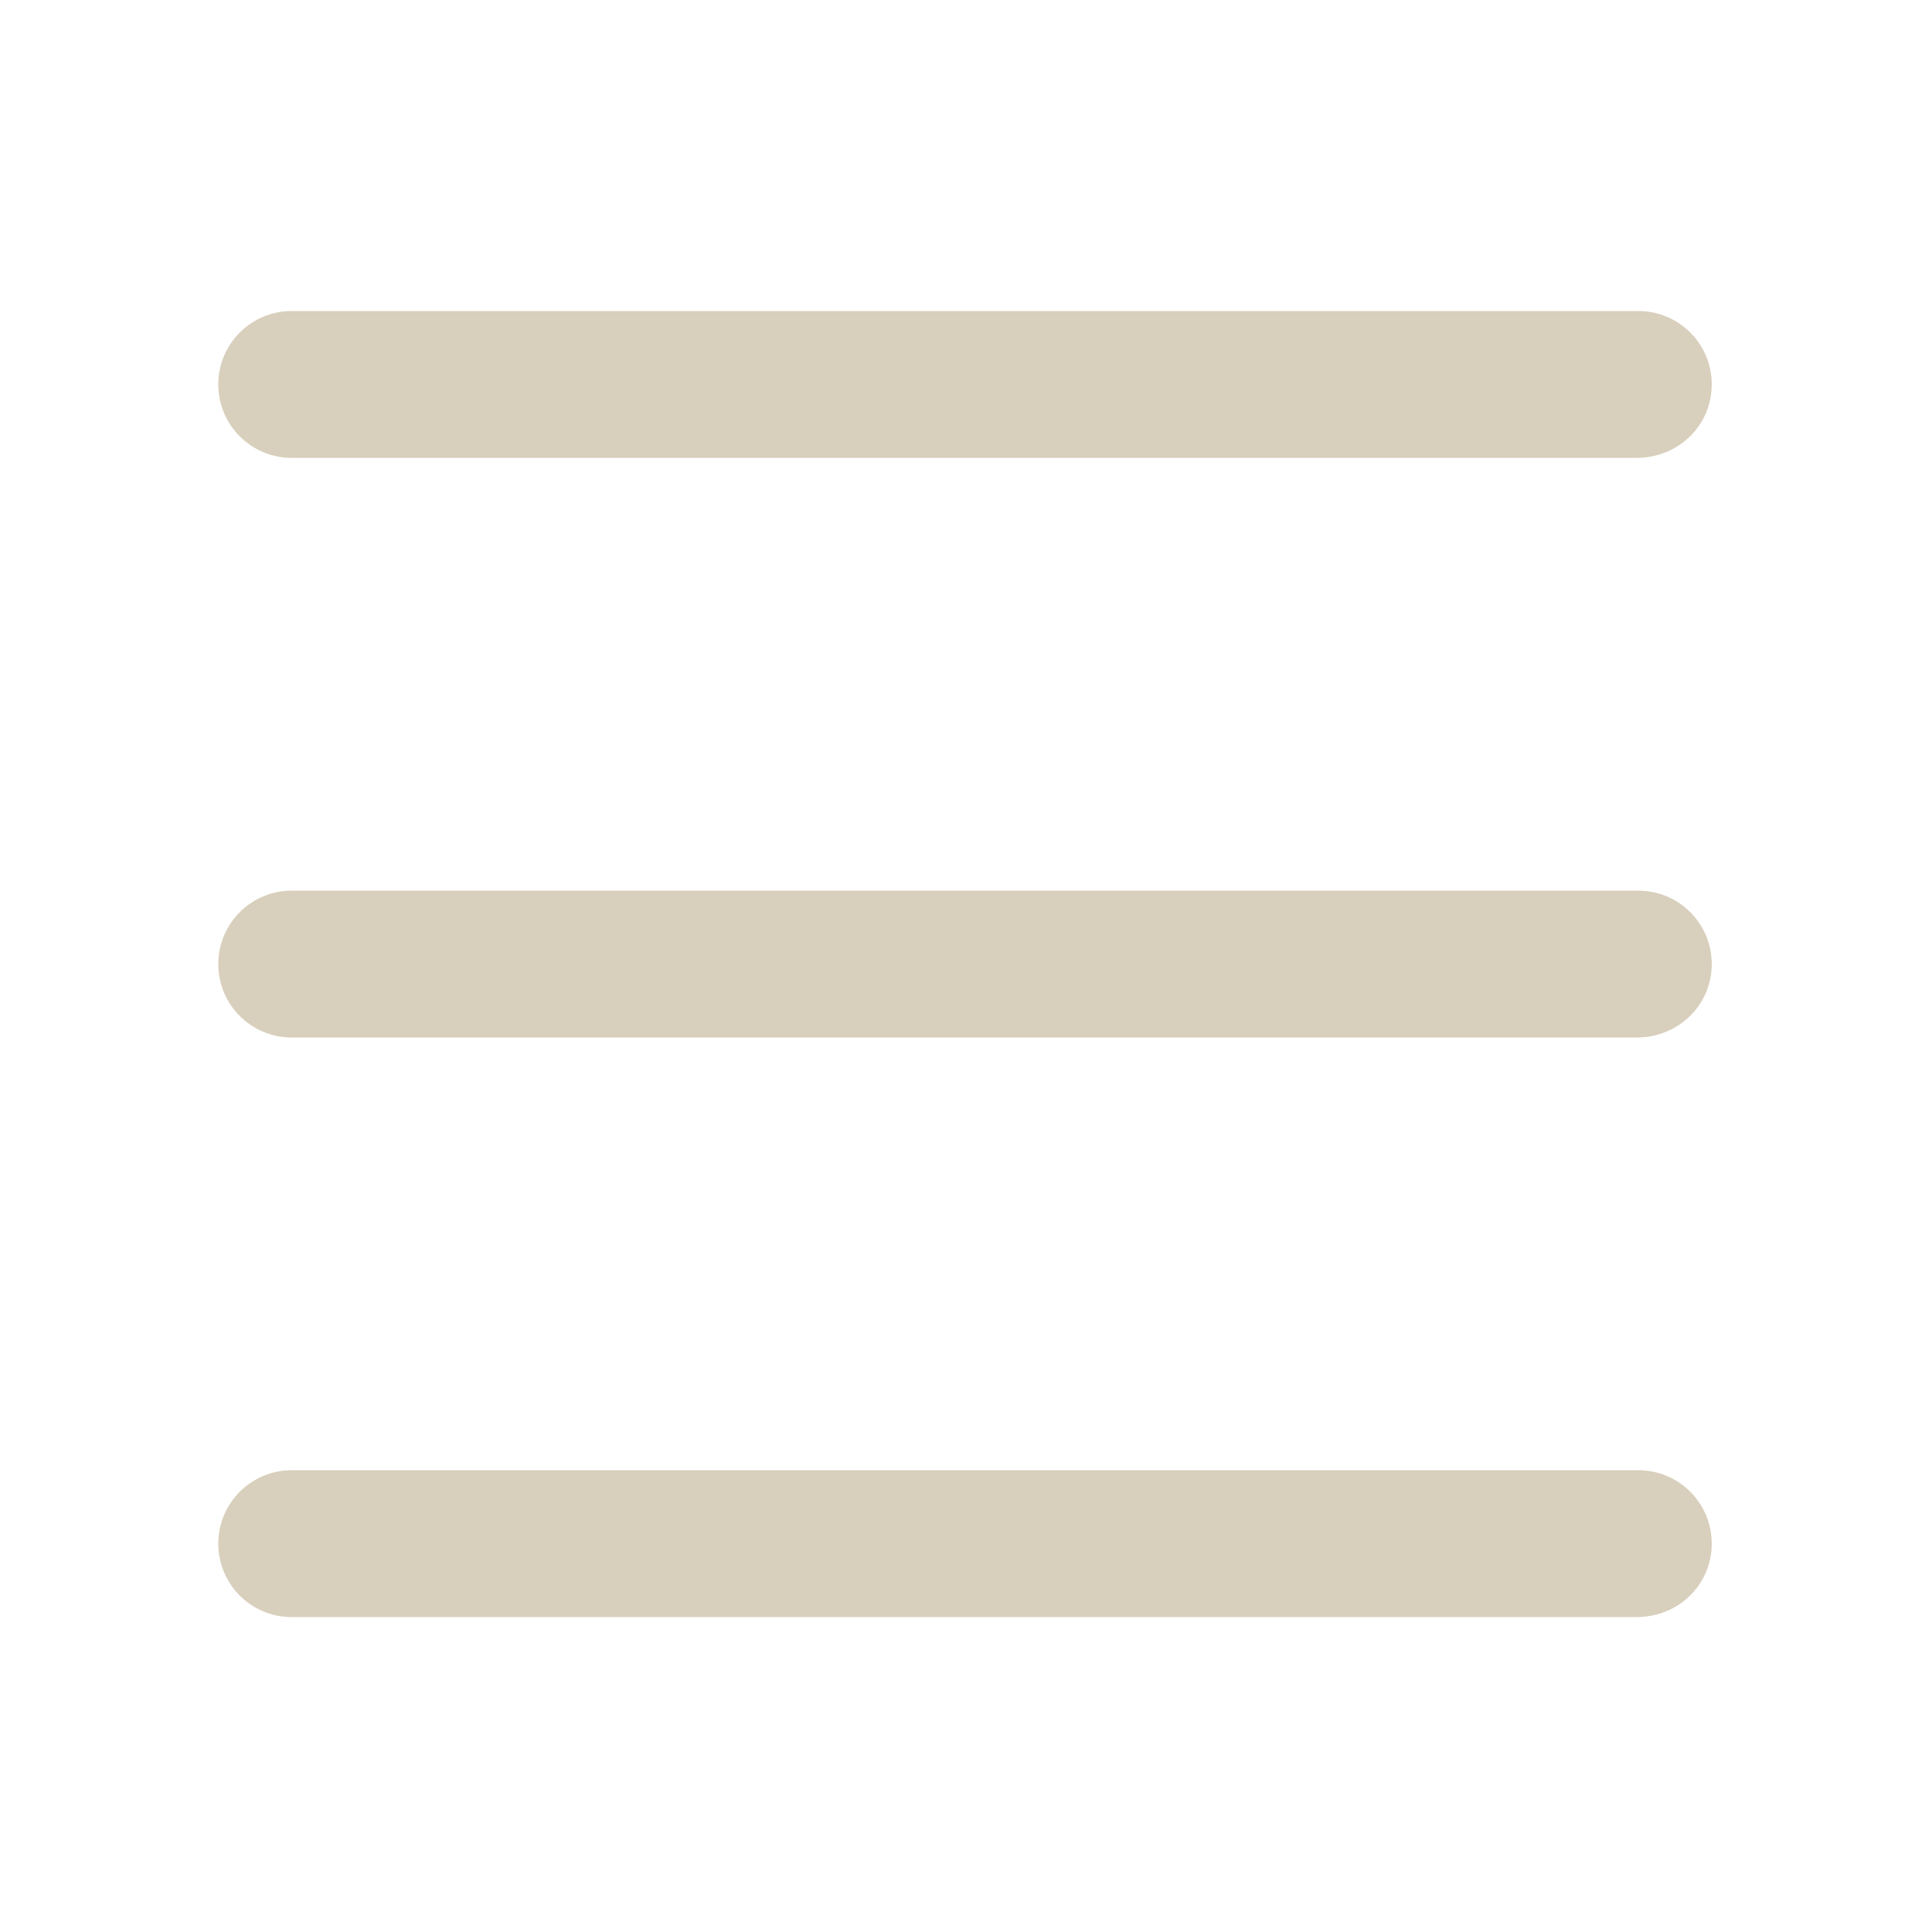
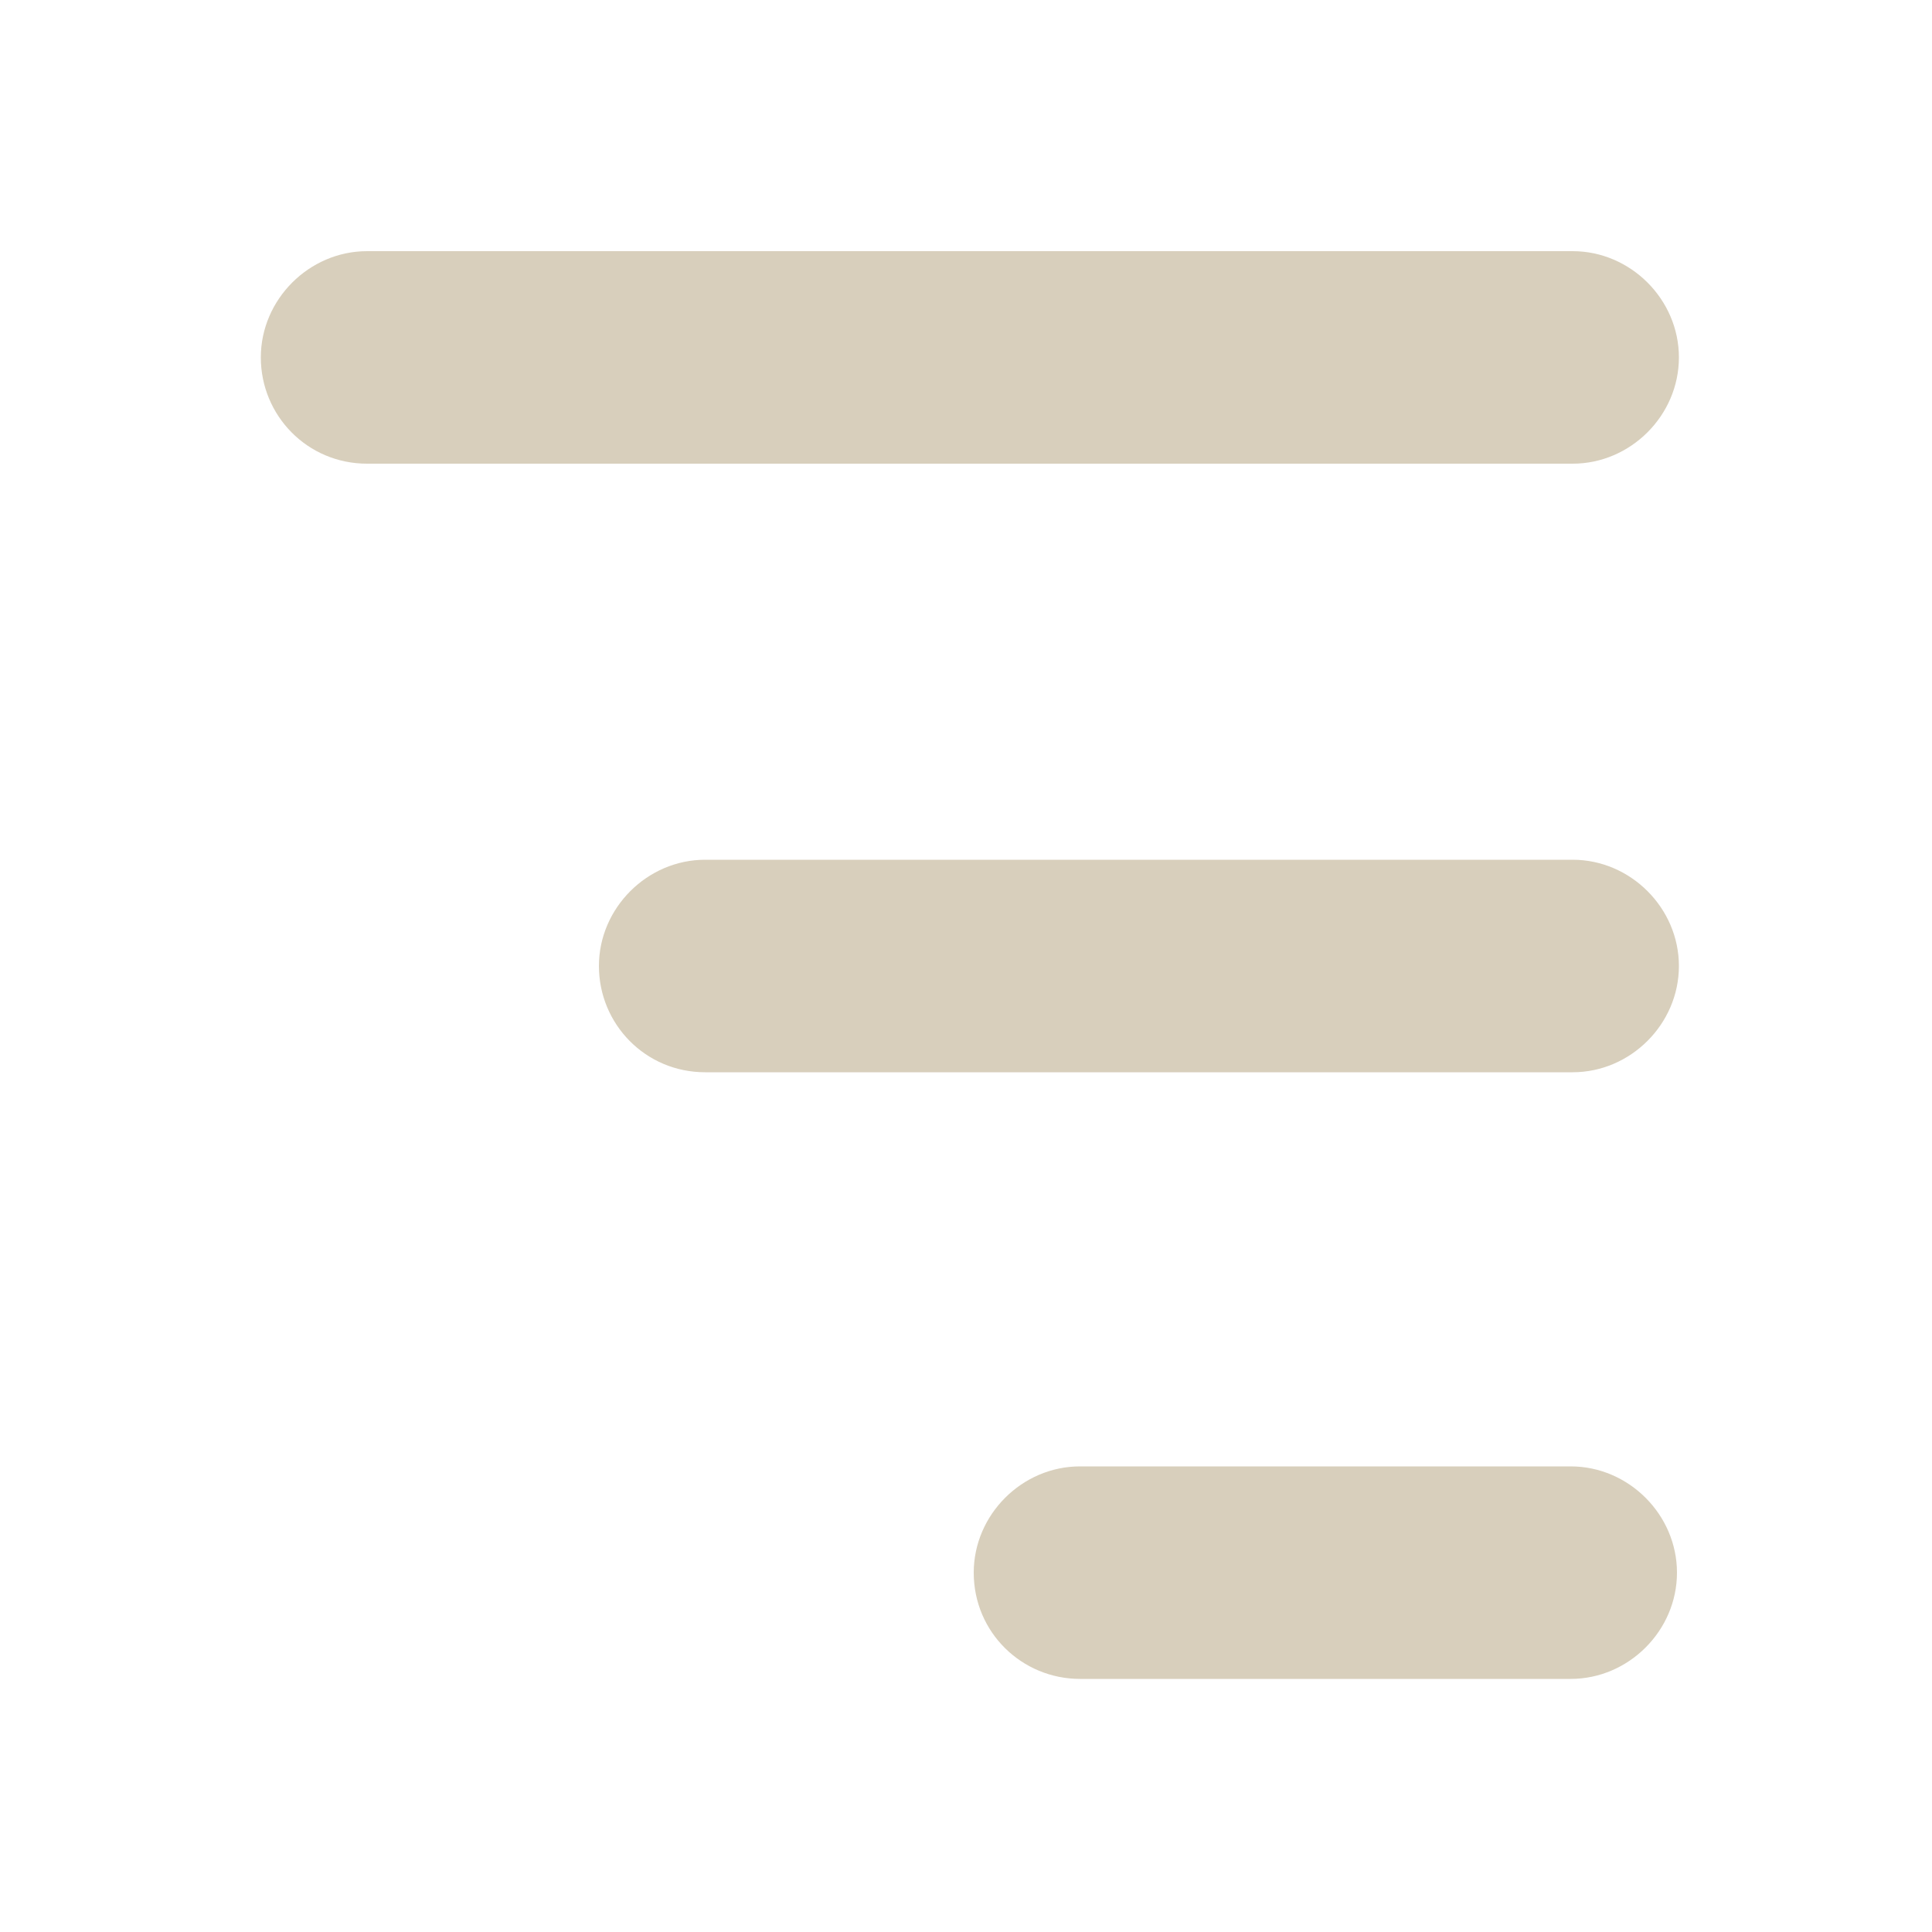
- <svg xmlns="http://www.w3.org/2000/svg" width="512pt" height="512pt" version="1.1" viewBox="0 0 512 512">
+ <svg xmlns="http://www.w3.org/2000/svg" width="1200pt" height="1200pt" version="1.1" viewBox="0 0 1200 1200">
  <g fill="#d8cfbc">
-     <path d="m433.66 274.95h-356.35c-10.754 0-19.457-8.703-19.457-19.457 0-10.754 8.703-19.457 19.457-19.457h356.86c10.754 0 19.457 8.703 19.457 19.457 0 10.75-8.703 19.457-19.969 19.457z" />
-     <path d="m433.66 121.34h-356.35c-10.754 0-19.457-8.703-19.457-19.457 0-10.754 8.703-19.457 19.457-19.457h356.86c10.754 0 19.457 8.703 19.457 19.457 0 10.754-8.703 19.457-19.969 19.457z" />
-     <path d="m433.66 428.54h-356.35c-10.754 0-19.457-8.703-19.457-19.457 0-10.754 8.703-19.457 19.457-19.457h356.86c10.754 0 19.457 8.703 19.457 19.457 0 10.754-8.703 19.457-19.969 19.457z" />
+     <path d="m438 666h538.8c36 0 66-30 66-66s-30-66-66-66h-538.8c-36 0-66 30-66 66s28.801 66 66 66z" />
+     <path d="m670.8 1042.8h304.8c36 0 66-30 66-66s-30-66-66-66h-304.8c-36 0-66 30-66 66 0 37.199 30 66 66 66z" />
+     <path d="m228 288h748.8c36 0 66-30 66-66s-30-66-66-66h-748.8c-36 0-66 30-66 66s28.801 66 66 66z" />
  </g>
</svg>
